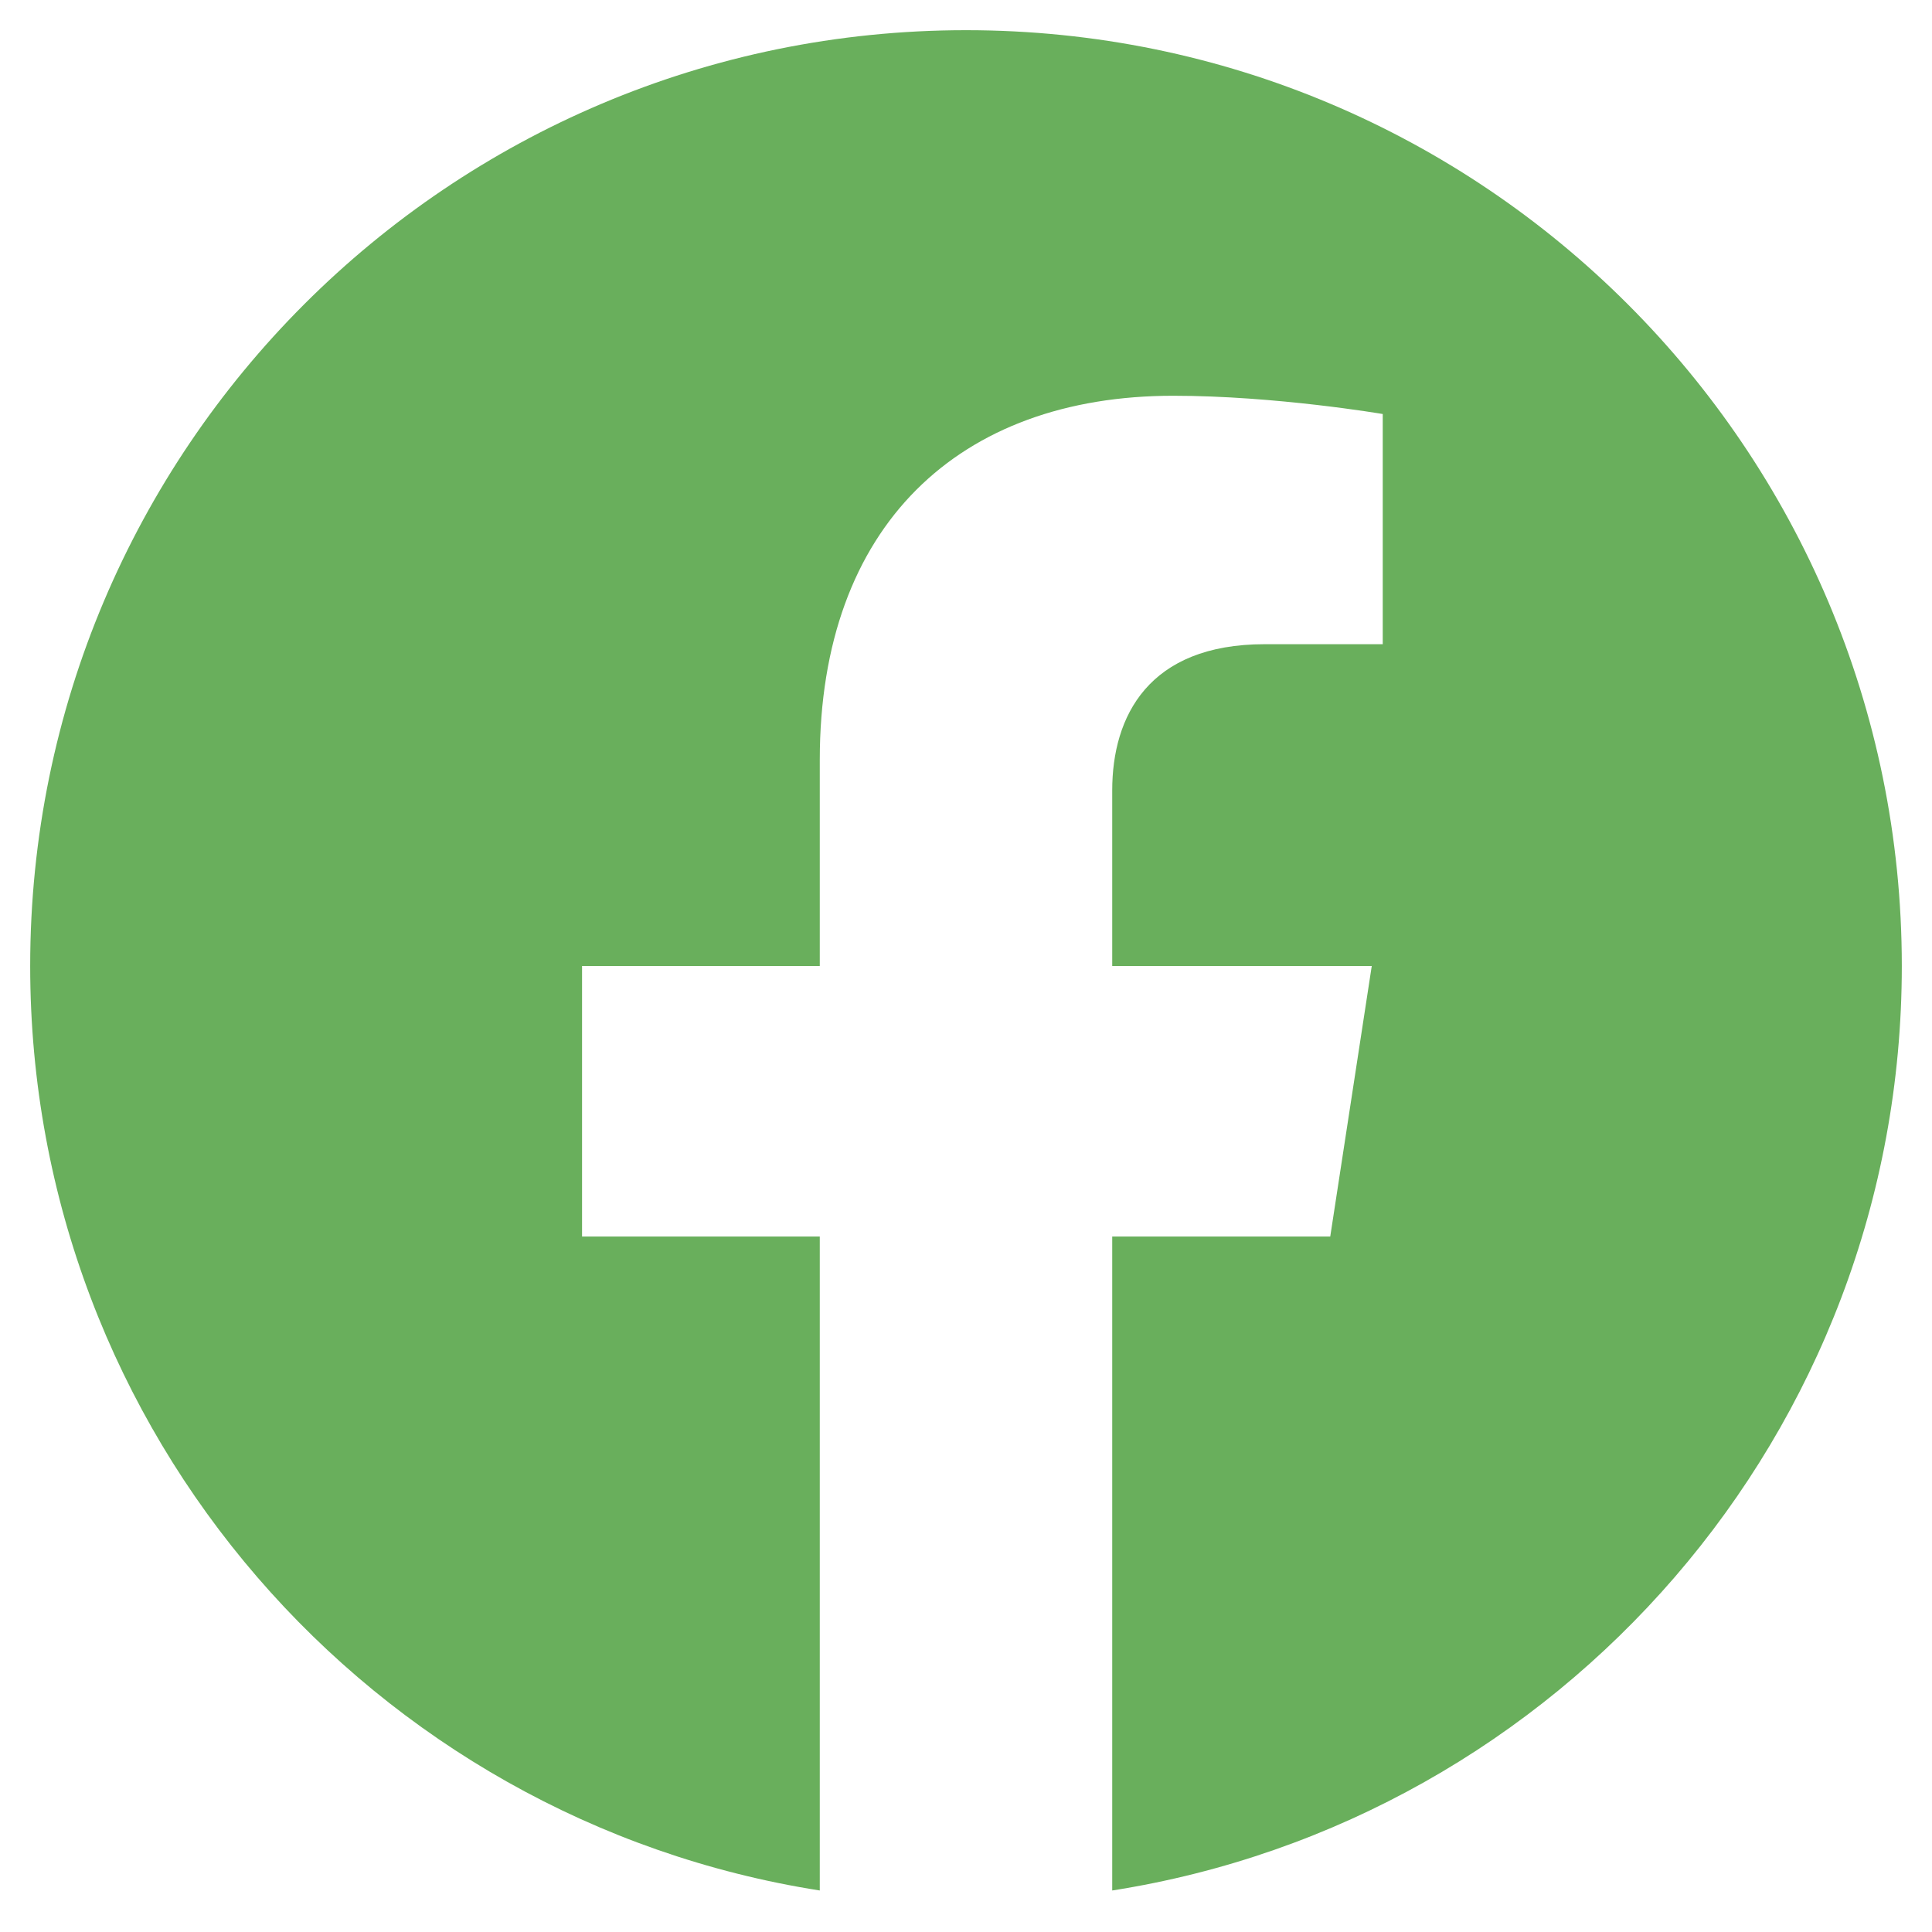
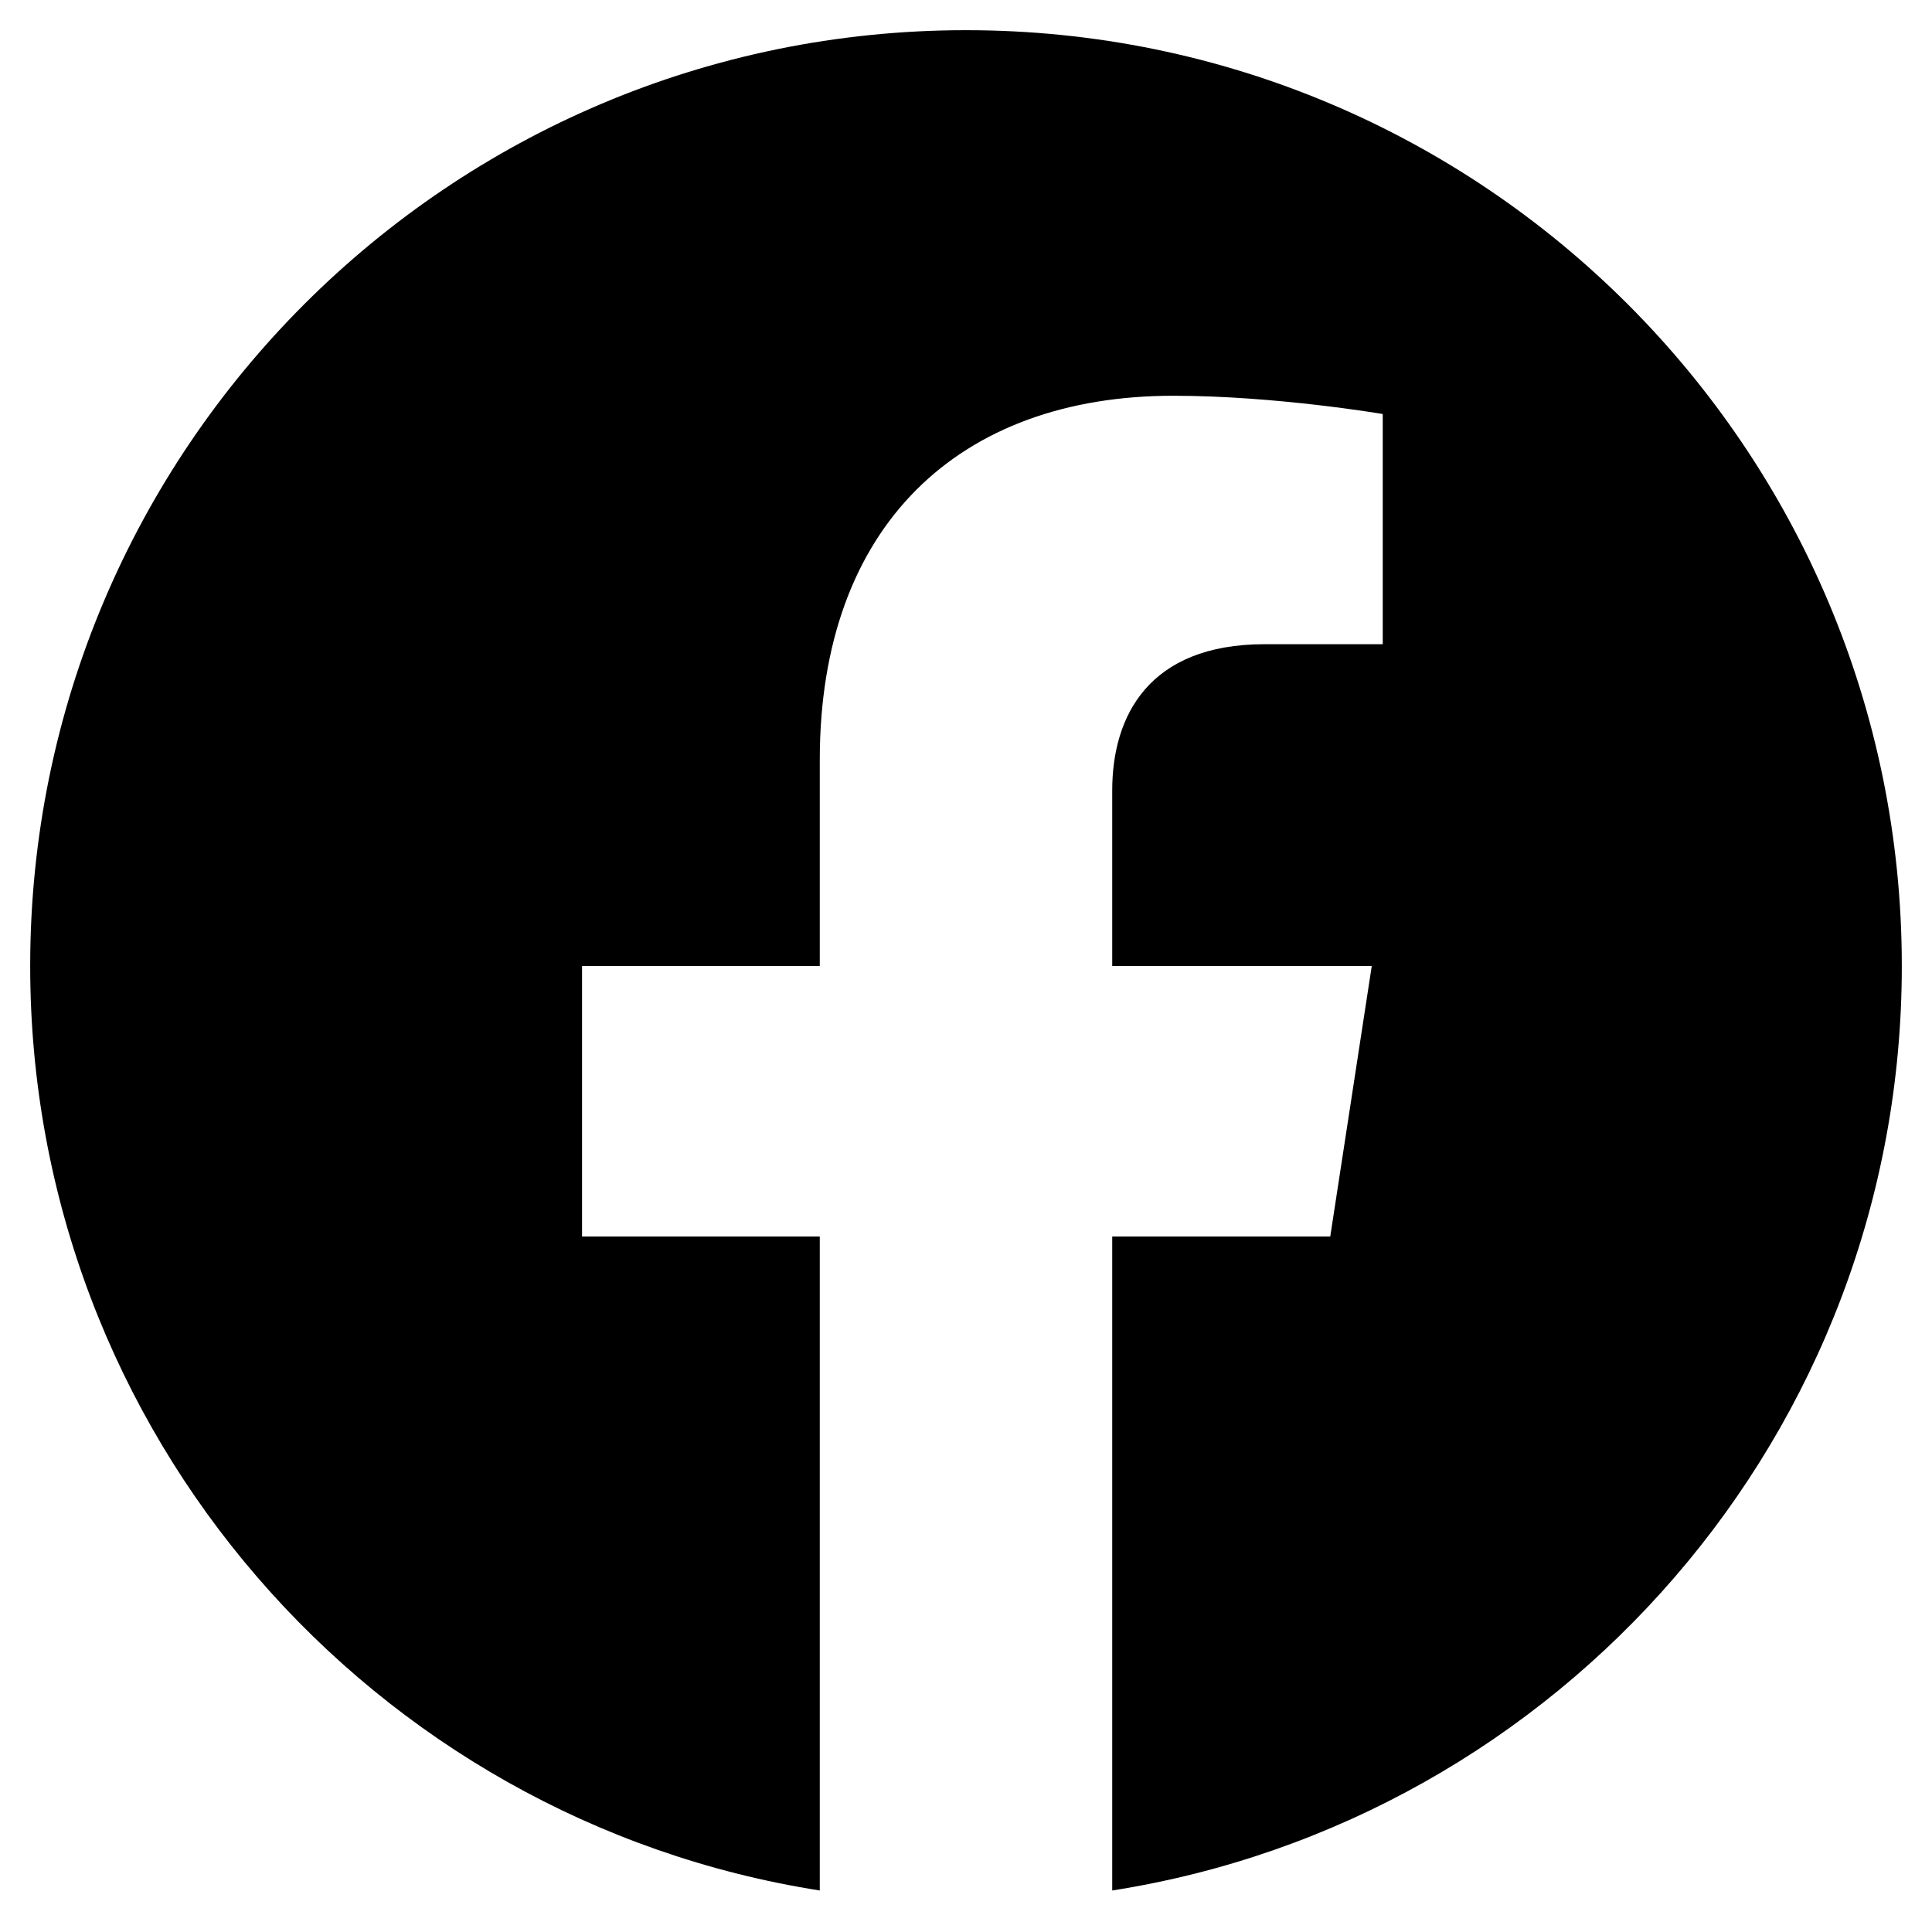
<svg xmlns="http://www.w3.org/2000/svg" aria-hidden="true" focusable="false" data-prefix="fab" data-icon="facebook" class="svg-inline--fa fa-facebook fa-w-16" role="img" viewBox="0 0 512 512">
-   <path fill="#69af5c" d="M504 256C504 119 393 8 256 8S8 119 8 256c0 123.78 90.69 226.38 209.25 245V327.69h-63V256h63v-54.64c0-62.15 37-96.48 93.67-96.48 27.14 0 55.52 4.84 55.52 4.84v61h-31.28c-30.8 0-40.41 19.12-40.41 38.73V256h68.78l-11 71.69h-57.78V501C413.31 482.38 504 379.78 504 256z" />
+   <path fill="currentColor" d="M504 256C504 119 393 8 256 8S8 119 8 256c0 123.78 90.69 226.38 209.25 245V327.69h-63V256h63v-54.64c0-62.15 37-96.48 93.67-96.48 27.14 0 55.52 4.84 55.52 4.84v61h-31.28c-30.8 0-40.41 19.12-40.41 38.73V256h68.78l-11 71.69h-57.78V501C413.31 482.38 504 379.78 504 256z" />
</svg>
